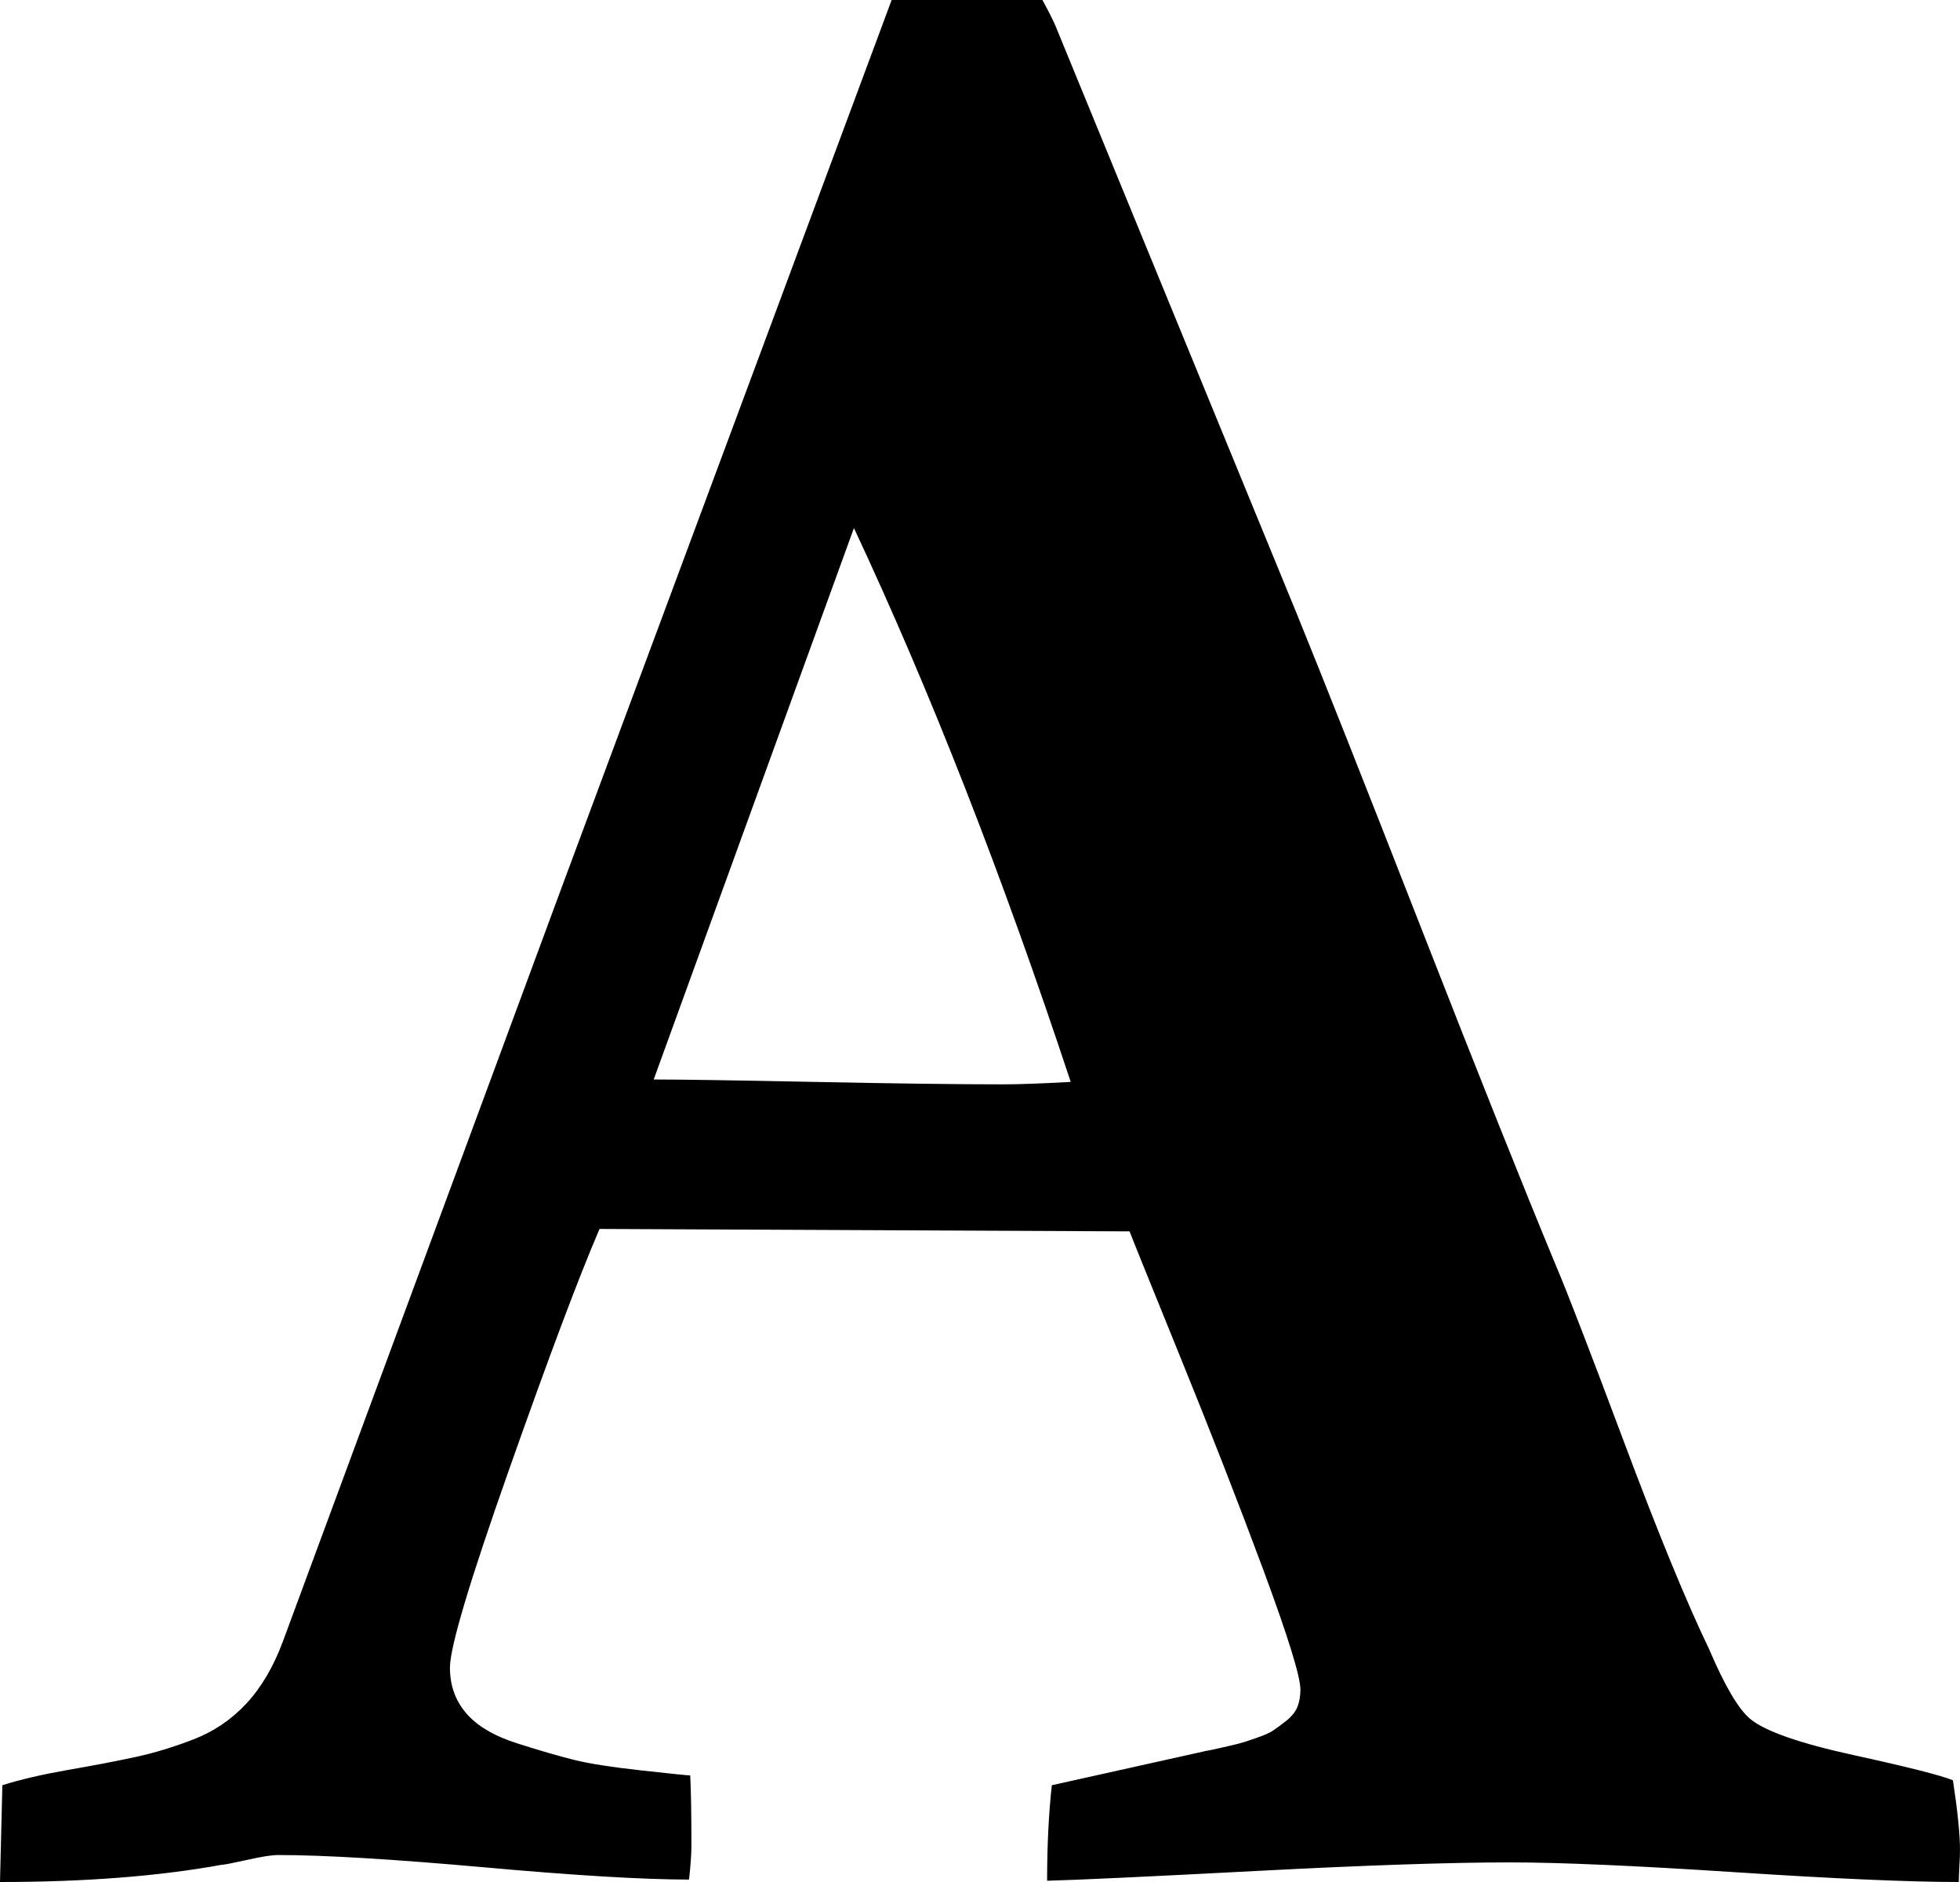
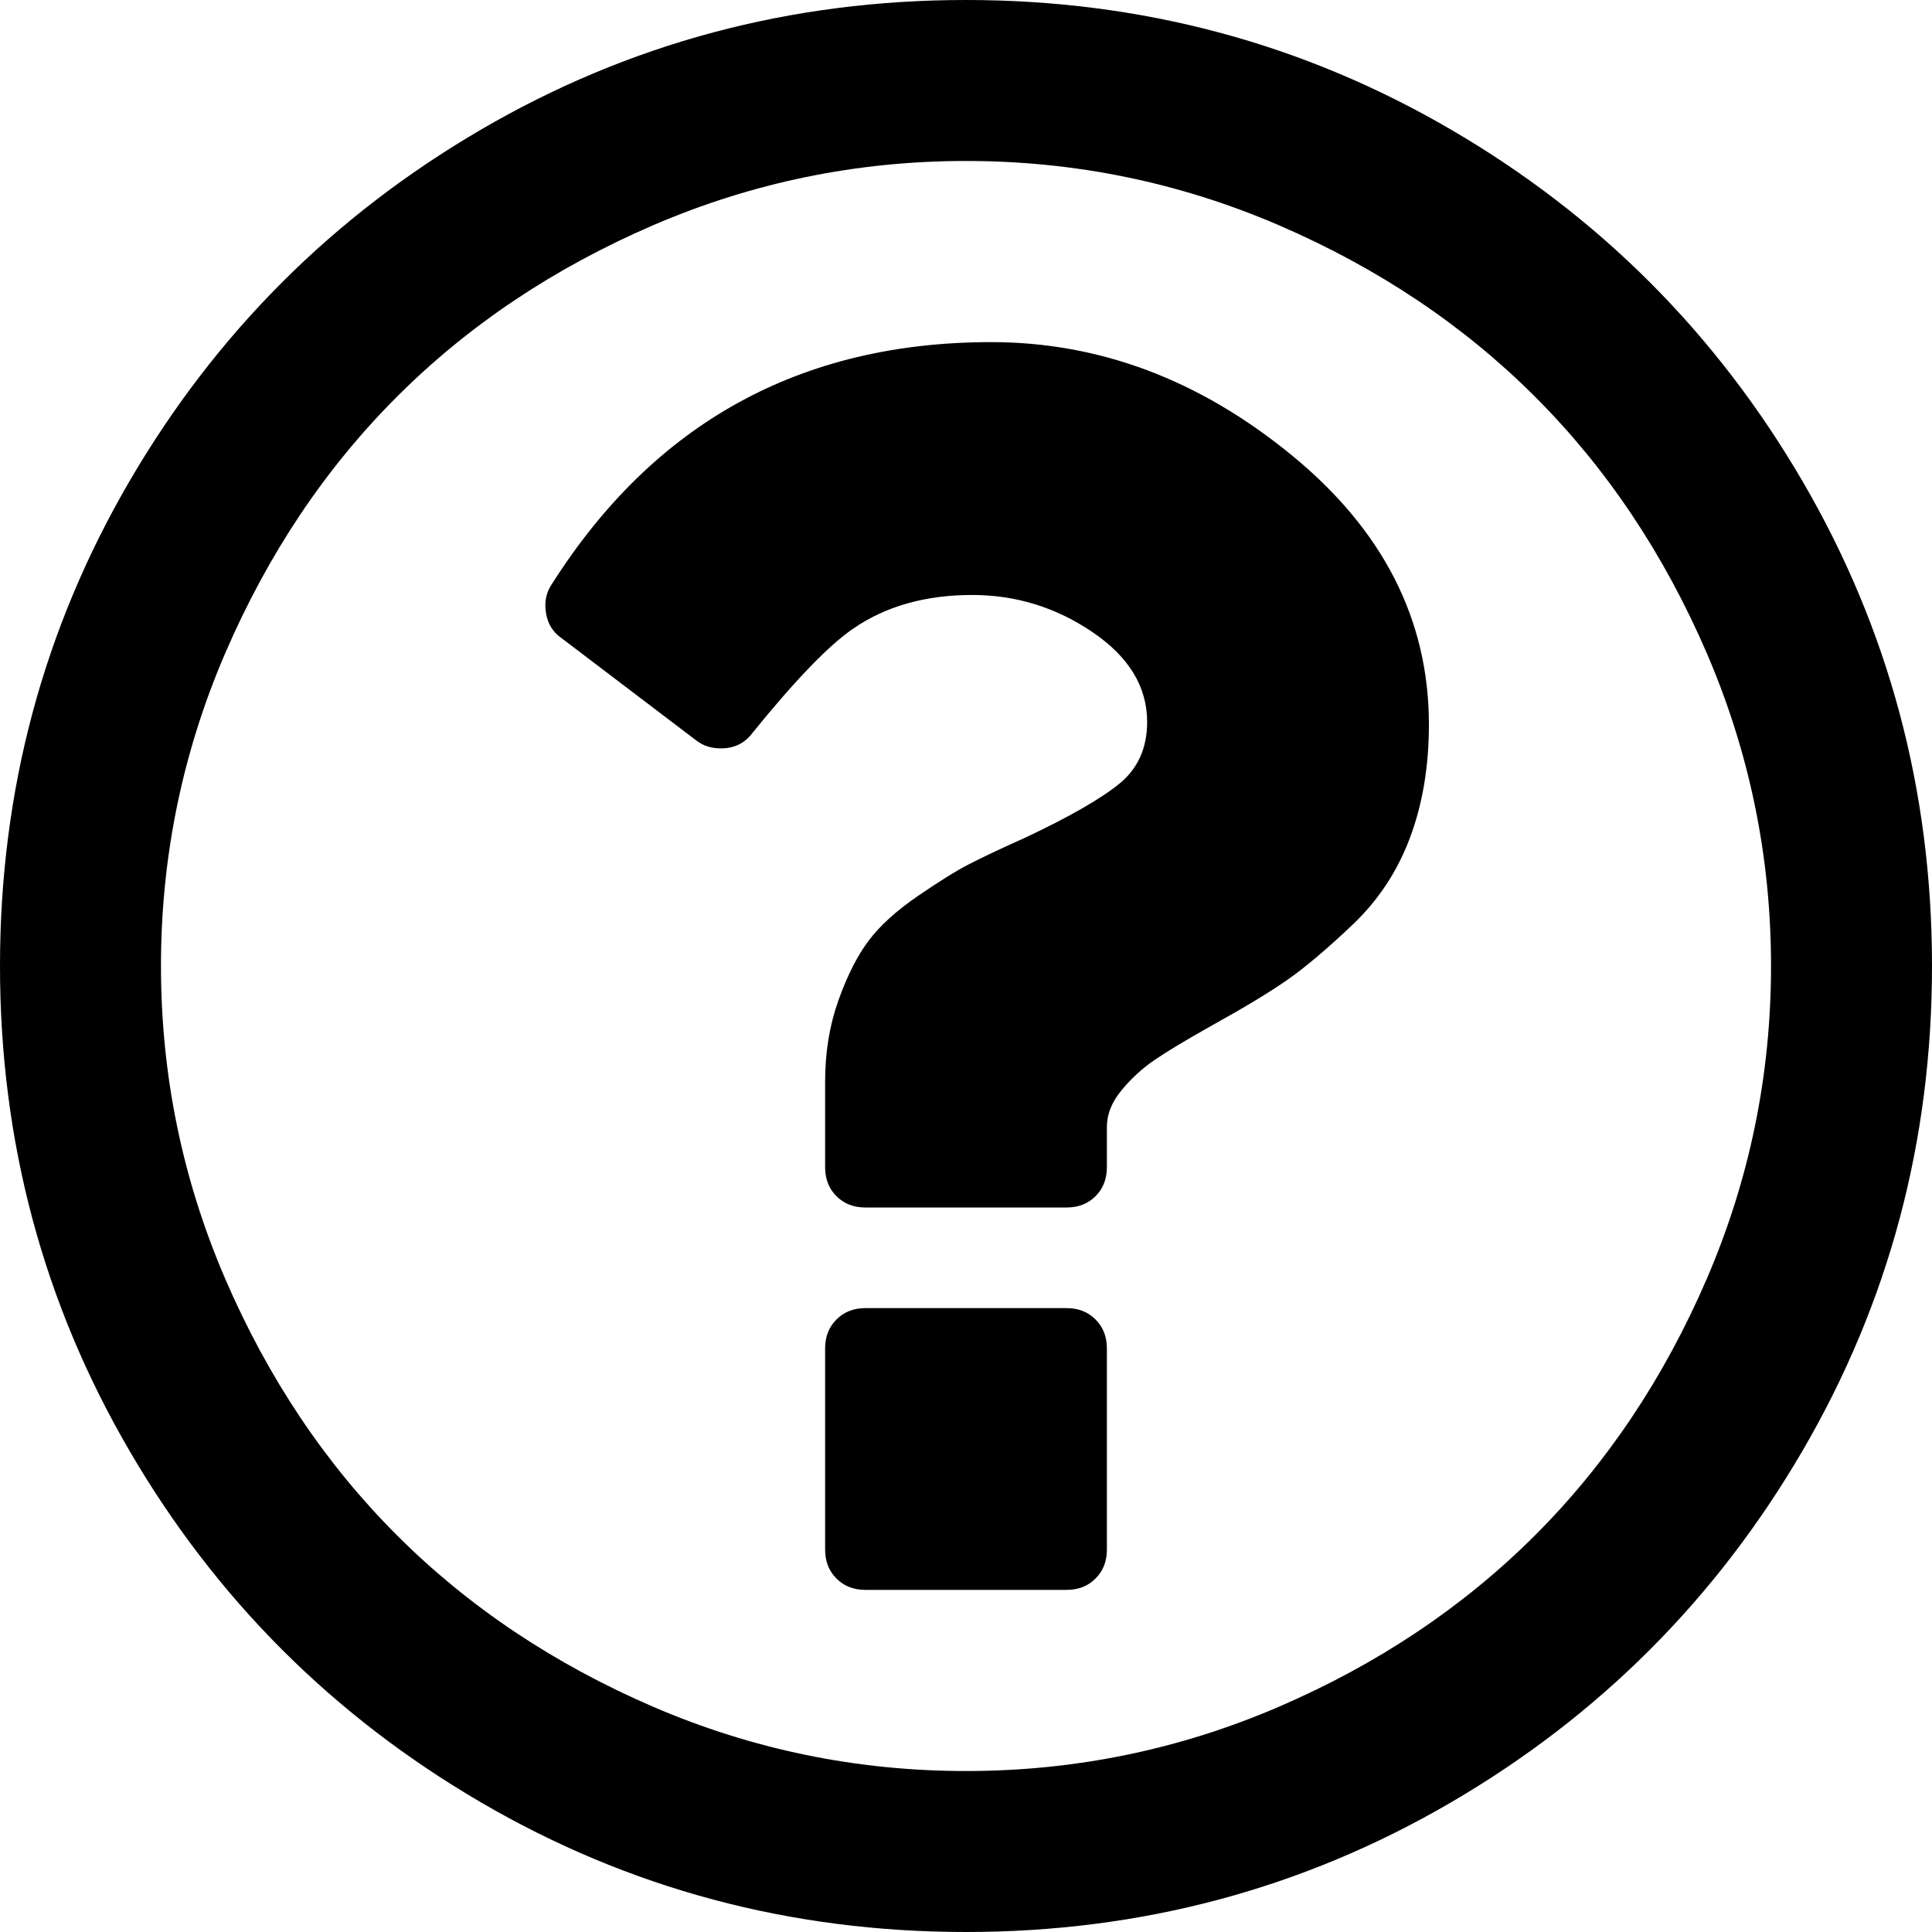
- <svg xmlns="http://www.w3.org/2000/svg" version="1.1" width="25px" height="24px">
-   <g transform="matrix(1 0 0 1 -1789 -20 )">
-     <path d="M 13.657 13.797  C 12.785 11.161  11.864 8.807  10.892 6.734  L 8.338 13.766  C 8.669 13.766  9.352 13.776  10.389 13.797  C 11.426 13.818  12.23 13.828  12.8 13.828  C 12.991 13.828  13.276 13.818  13.657 13.797  Z M 2.825 23.781  C 2.023 23.927  1.082 24  0 24  L 0.03 22.766  C 0.26 22.693  0.541 22.628  0.871 22.57  C 1.202 22.513  1.487 22.458  1.728 22.406  C 1.968 22.354  2.216 22.279  2.471 22.18  C 2.727 22.081  2.95 21.93  3.14 21.727  C 3.33 21.523  3.486 21.26  3.606 20.938  L 7.166 11.312  L 11.373 0  L 12.5 0  L 13.296 0  C 13.376 0.146  13.431 0.255  13.462 0.328  L 16.541 7.828  C 16.872 8.641  17.403 9.982  18.134 11.852  C 18.865 13.721  19.436 15.151  19.847 16.141  C 19.997 16.495  20.287 17.247  20.718 18.398  C 21.149 19.549  21.509 20.427  21.8 21.031  C 22 21.5  22.175 21.797  22.326 21.922  C 22.516 22.078  22.957 22.232  23.648 22.383  C 24.339 22.534  24.76 22.641  24.91 22.703  C 24.97 23.099  25 23.396  25 23.594  C 25 23.646  24.997 23.716  24.992 23.805  C 24.987 23.893  24.985 23.958  24.985 24  C 24.354 24  23.402 23.958  22.13 23.875  C 20.858 23.792  19.902 23.75  19.261 23.75  C 18.5 23.75  17.423 23.786  16.031 23.859  C 14.638 23.932  13.747 23.974  13.356 23.984  C 13.356 23.536  13.376 23.13  13.416 22.766  L 15.385 22.328  C 15.395 22.328  15.457 22.315  15.572 22.289  C 15.688 22.263  15.765 22.245  15.805 22.234  C 15.845 22.224  15.918 22.201  16.023 22.164  C 16.128 22.128  16.203 22.094  16.248 22.062  C 16.294 22.031  16.349 21.99  16.414 21.938  C 16.479 21.885  16.524 21.828  16.549 21.766  C 16.574 21.703  16.587 21.63  16.587 21.547  C 16.587 21.38  16.431 20.878  16.121 20.039  C 15.81 19.201  15.45 18.276  15.039 17.266  C 14.628 16.255  14.418 15.734  14.408 15.703  L 7.647 15.672  C 7.387 16.276  7.004 17.294  6.498 18.727  C 5.992 20.159  5.739 21.005  5.739 21.266  C 5.739 21.495  5.809 21.69  5.95 21.852  C 6.09 22.013  6.308 22.141  6.603 22.234  C 6.899 22.328  7.141 22.398  7.332 22.445  C 7.522 22.492  7.807 22.536  8.188 22.578  C 8.569 22.62  8.774 22.641  8.804 22.641  C 8.814 22.839  8.819 23.141  8.819 23.547  C 8.819 23.641  8.809 23.781  8.789 23.969  C 8.208 23.969  7.334 23.917  6.167 23.812  C 5.001 23.708  4.127 23.656  3.546 23.656  C 3.466 23.656  3.333 23.677  3.148 23.719  C 2.962 23.76  2.855 23.781  2.825 23.781  Z " fill-rule="nonzero" fill="#000000" stroke="none" transform="matrix(1 0 0 1 1789 20 )" />
+ <svg xmlns="http://www.w3.org/2000/svg" version="1.1" width="25px" height="25px">
+   <g transform="matrix(1 0 0 1 -1686 -19 )">
+     <path d="M 14.176 17.074  C 14.274 17.171  14.323 17.296  14.323 17.448  L 14.323 20.052  C 14.323 20.204  14.274 20.329  14.176 20.426  C 14.079 20.524  13.954 20.573  13.802 20.573  L 11.198 20.573  C 11.046 20.573  10.921 20.524  10.824 20.426  C 10.726 20.329  10.677 20.204  10.677 20.052  L 10.677 17.448  C 10.677 17.296  10.726 17.171  10.824 17.074  C 10.921 16.976  11.046 16.927  11.198 16.927  L 13.802 16.927  C 13.954 16.927  14.079 16.976  14.176 17.074  Z M 16.707 5.884  C 17.896 6.855  18.49 8.019  18.49 9.375  C 18.49 9.918  18.408 10.406  18.245 10.84  C 18.083 11.274  17.836 11.648  17.505 11.963  C 17.174 12.278  16.892 12.516  16.659 12.679  C 16.425 12.842  16.102 13.037  15.69 13.265  C 15.343 13.46  15.091 13.612  14.933 13.721  C 14.776 13.829  14.635 13.959  14.51 14.111  C 14.385 14.263  14.323 14.421  14.323 14.583  L 14.323 15.104  C 14.323 15.256  14.274 15.381  14.176 15.479  C 14.079 15.576  13.954 15.625  13.802 15.625  L 11.198 15.625  C 11.046 15.625  10.921 15.576  10.824 15.479  C 10.726 15.381  10.677 15.256  10.677 15.104  L 10.677 13.997  C 10.677 13.618  10.734 13.268  10.848 12.948  C 10.962 12.627  11.092 12.37  11.239 12.174  C 11.385 11.979  11.597 11.787  11.873 11.597  C 12.15 11.407  12.373 11.268  12.541 11.182  C 12.709 11.095  12.95 10.981  13.265 10.84  C 13.84 10.569  14.247 10.335  14.486 10.14  C 14.724 9.945  14.844 9.679  14.844 9.342  C 14.844 8.887  14.608 8.499  14.136 8.179  C 13.664 7.859  13.146 7.699  12.581 7.699  C 11.974 7.699  11.458 7.845  11.035 8.138  C 10.72 8.355  10.286 8.805  9.733 9.489  C 9.635 9.619  9.5 9.684  9.326 9.684  C 9.207 9.684  9.104 9.652  9.017 9.587  L 7.259 8.252  C 7.151 8.176  7.086 8.067  7.064 7.926  C 7.042 7.785  7.069 7.661  7.145 7.552  C 8.469 5.469  10.362 4.427  12.826 4.427  C 14.225 4.427  15.519 4.913  16.707 5.884  Z M 16.545 2.913  C 15.259 2.36  13.911 2.083  12.5 2.083  C 11.089 2.083  9.741 2.36  8.455 2.913  C 7.17 3.467  6.063 4.207  5.135 5.135  C 4.207 6.063  3.467 7.17  2.913 8.455  C 2.36 9.741  2.083 11.089  2.083 12.5  C 2.083 13.911  2.36 15.259  2.913 16.545  C 3.467 17.83  4.207 18.937  5.135 19.865  C 6.063 20.793  7.17 21.533  8.455 22.087  C 9.741 22.64  11.089 22.917  12.5 22.917  C 13.911 22.917  15.259 22.64  16.545 22.087  C 17.83 21.533  18.937 20.793  19.865 19.865  C 20.793 18.937  21.533 17.83  22.087 16.545  C 22.64 15.259  22.917 13.911  22.917 12.5  C 22.917 11.089  22.64 9.741  22.087 8.455  C 21.533 7.17  20.793 6.063  19.865 5.135  C 18.937 4.207  17.83 3.467  16.545 2.913  Z M 23.324 6.226  C 24.441 8.141  25 10.232  25 12.5  C 25 14.768  24.441 16.859  23.324 18.774  C 22.206 20.69  20.69 22.206  18.774 23.324  C 16.859 24.441  14.768 25  12.5 25  C 10.232 25  8.141 24.441  6.226 23.324  C 4.31 22.206  2.794 20.69  1.676 18.774  C 0.559 16.859  0 14.768  0 12.5  C 0 10.232  0.559 8.141  1.676 6.226  C 2.794 4.31  4.31 2.794  6.226 1.676  C 8.141 0.559  10.232 0  12.5 0  C 14.768 0  16.859 0.559  18.774 1.676  C 20.69 2.794  22.206 4.31  23.324 6.226  Z " fill-rule="nonzero" fill="#000000" stroke="none" transform="matrix(1 0 0 1 1686 19 )" />
  </g>
</svg>
